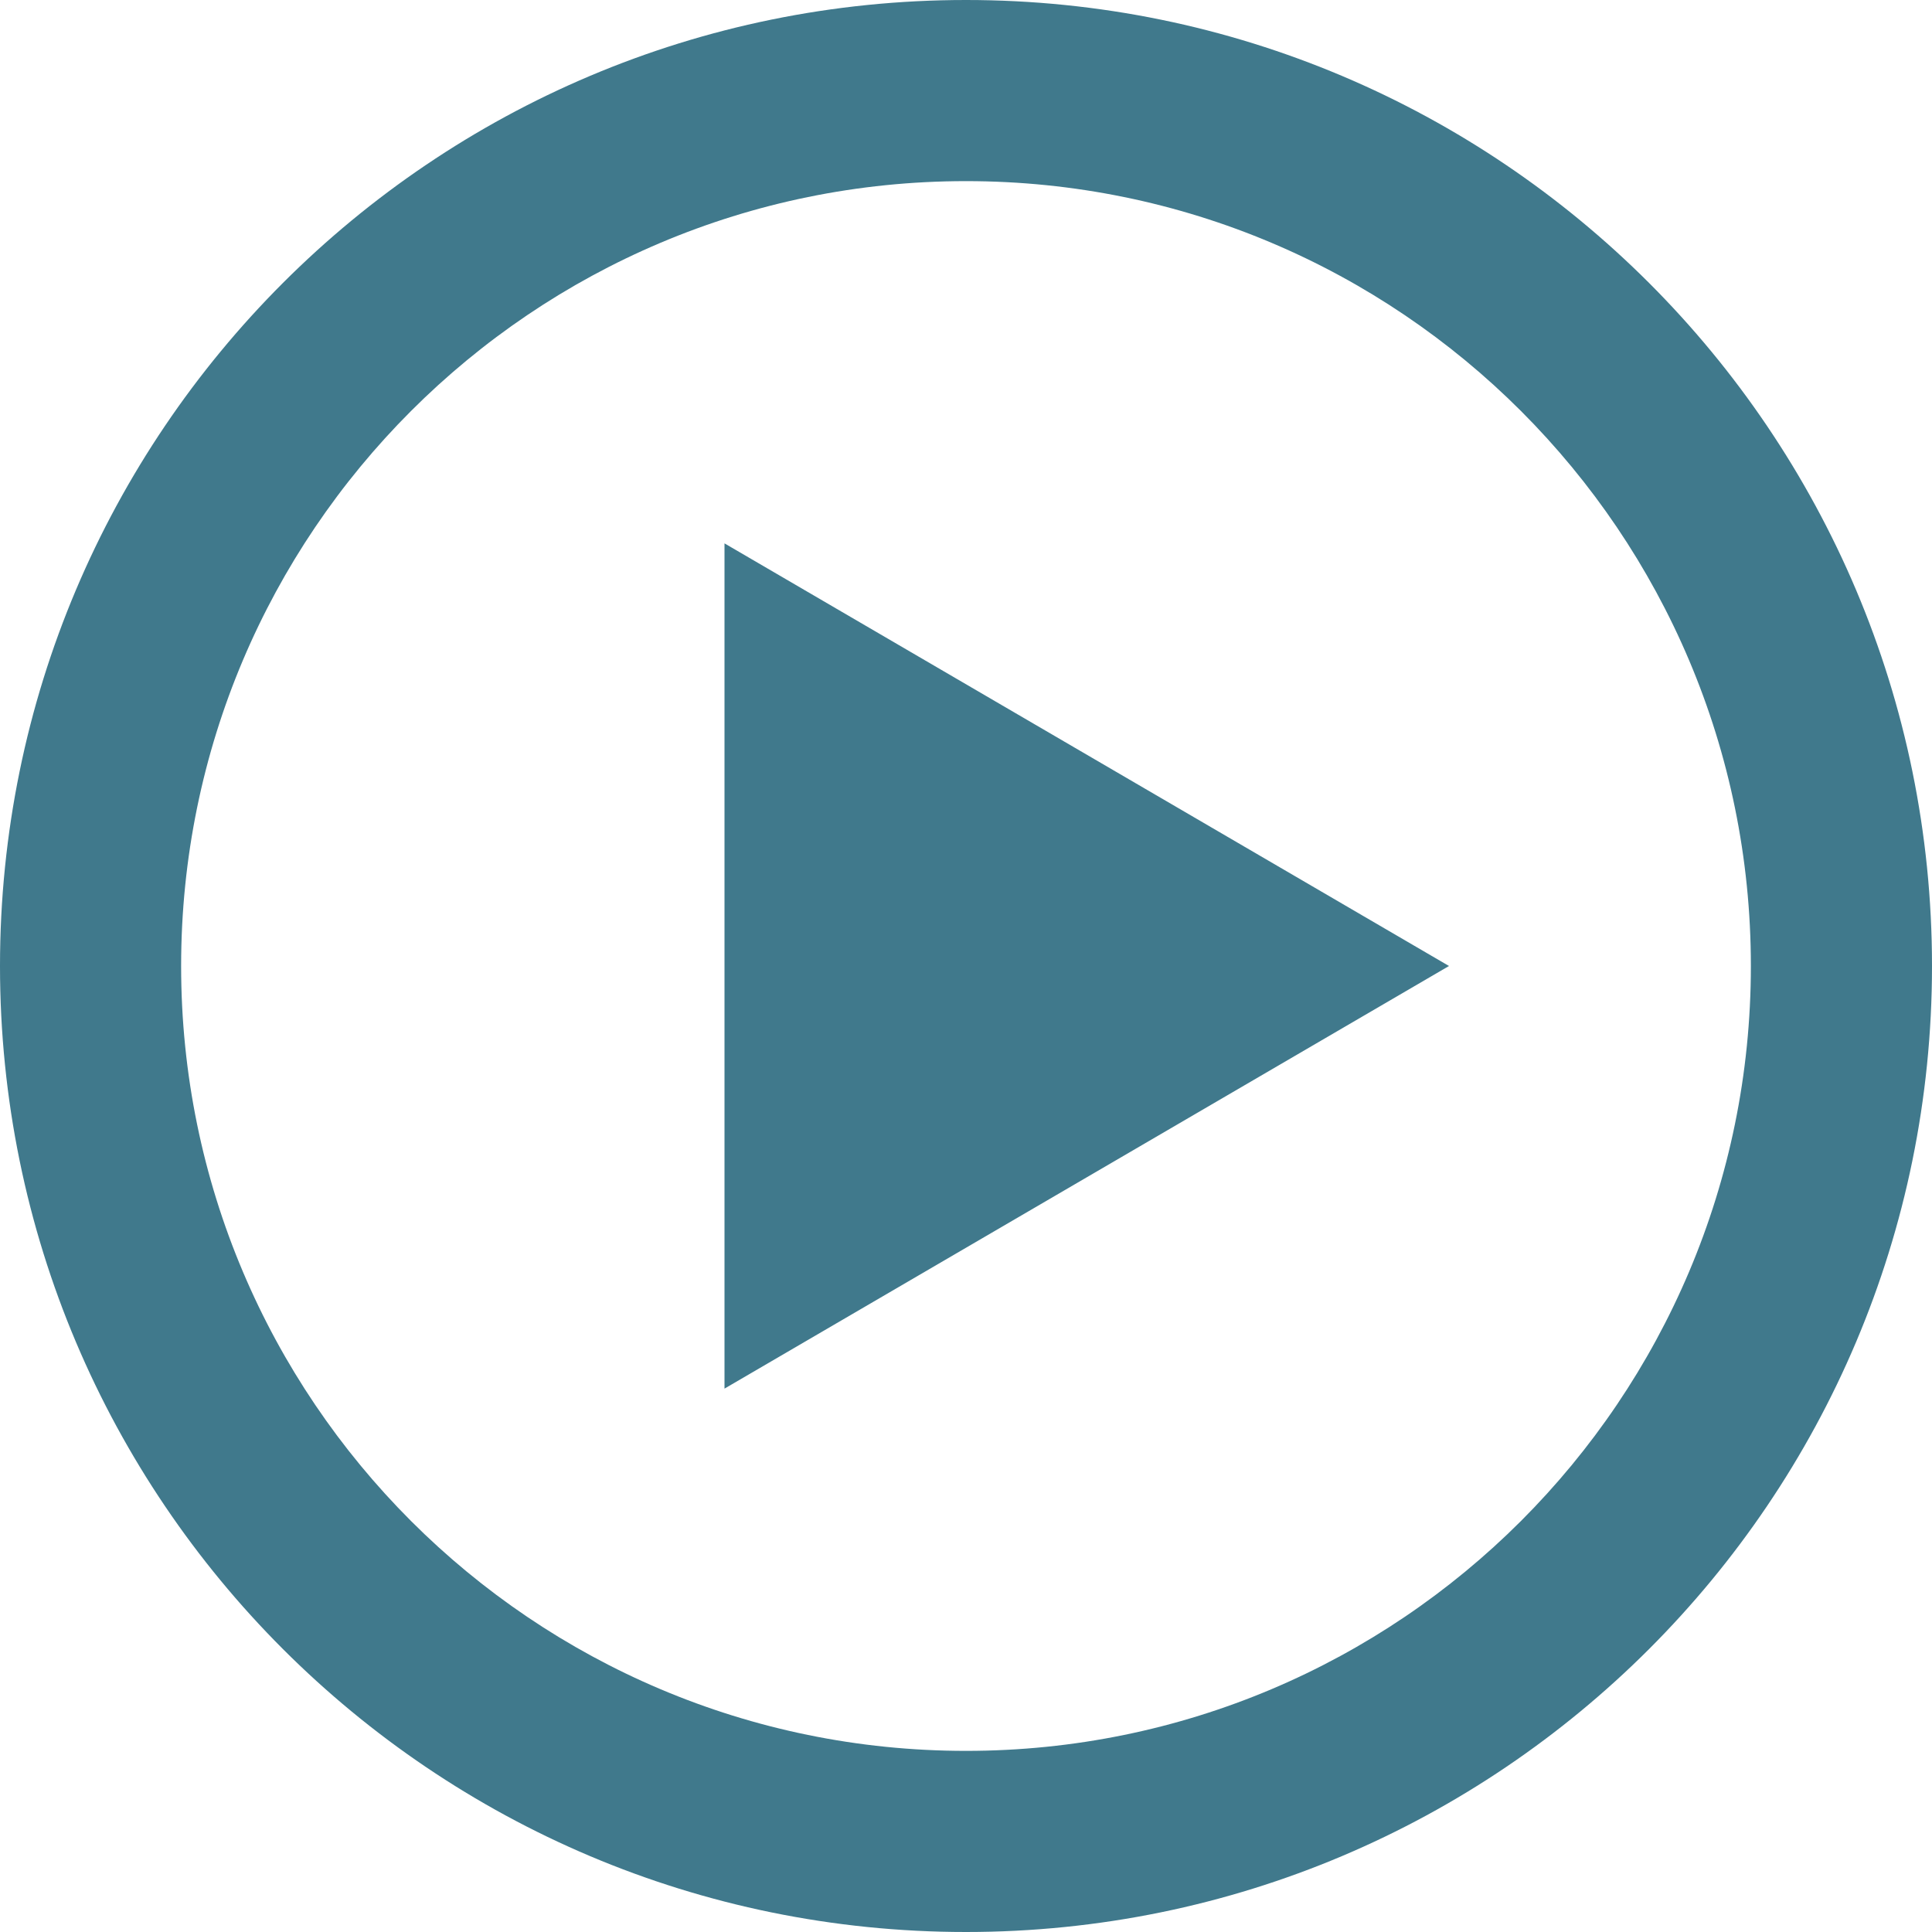
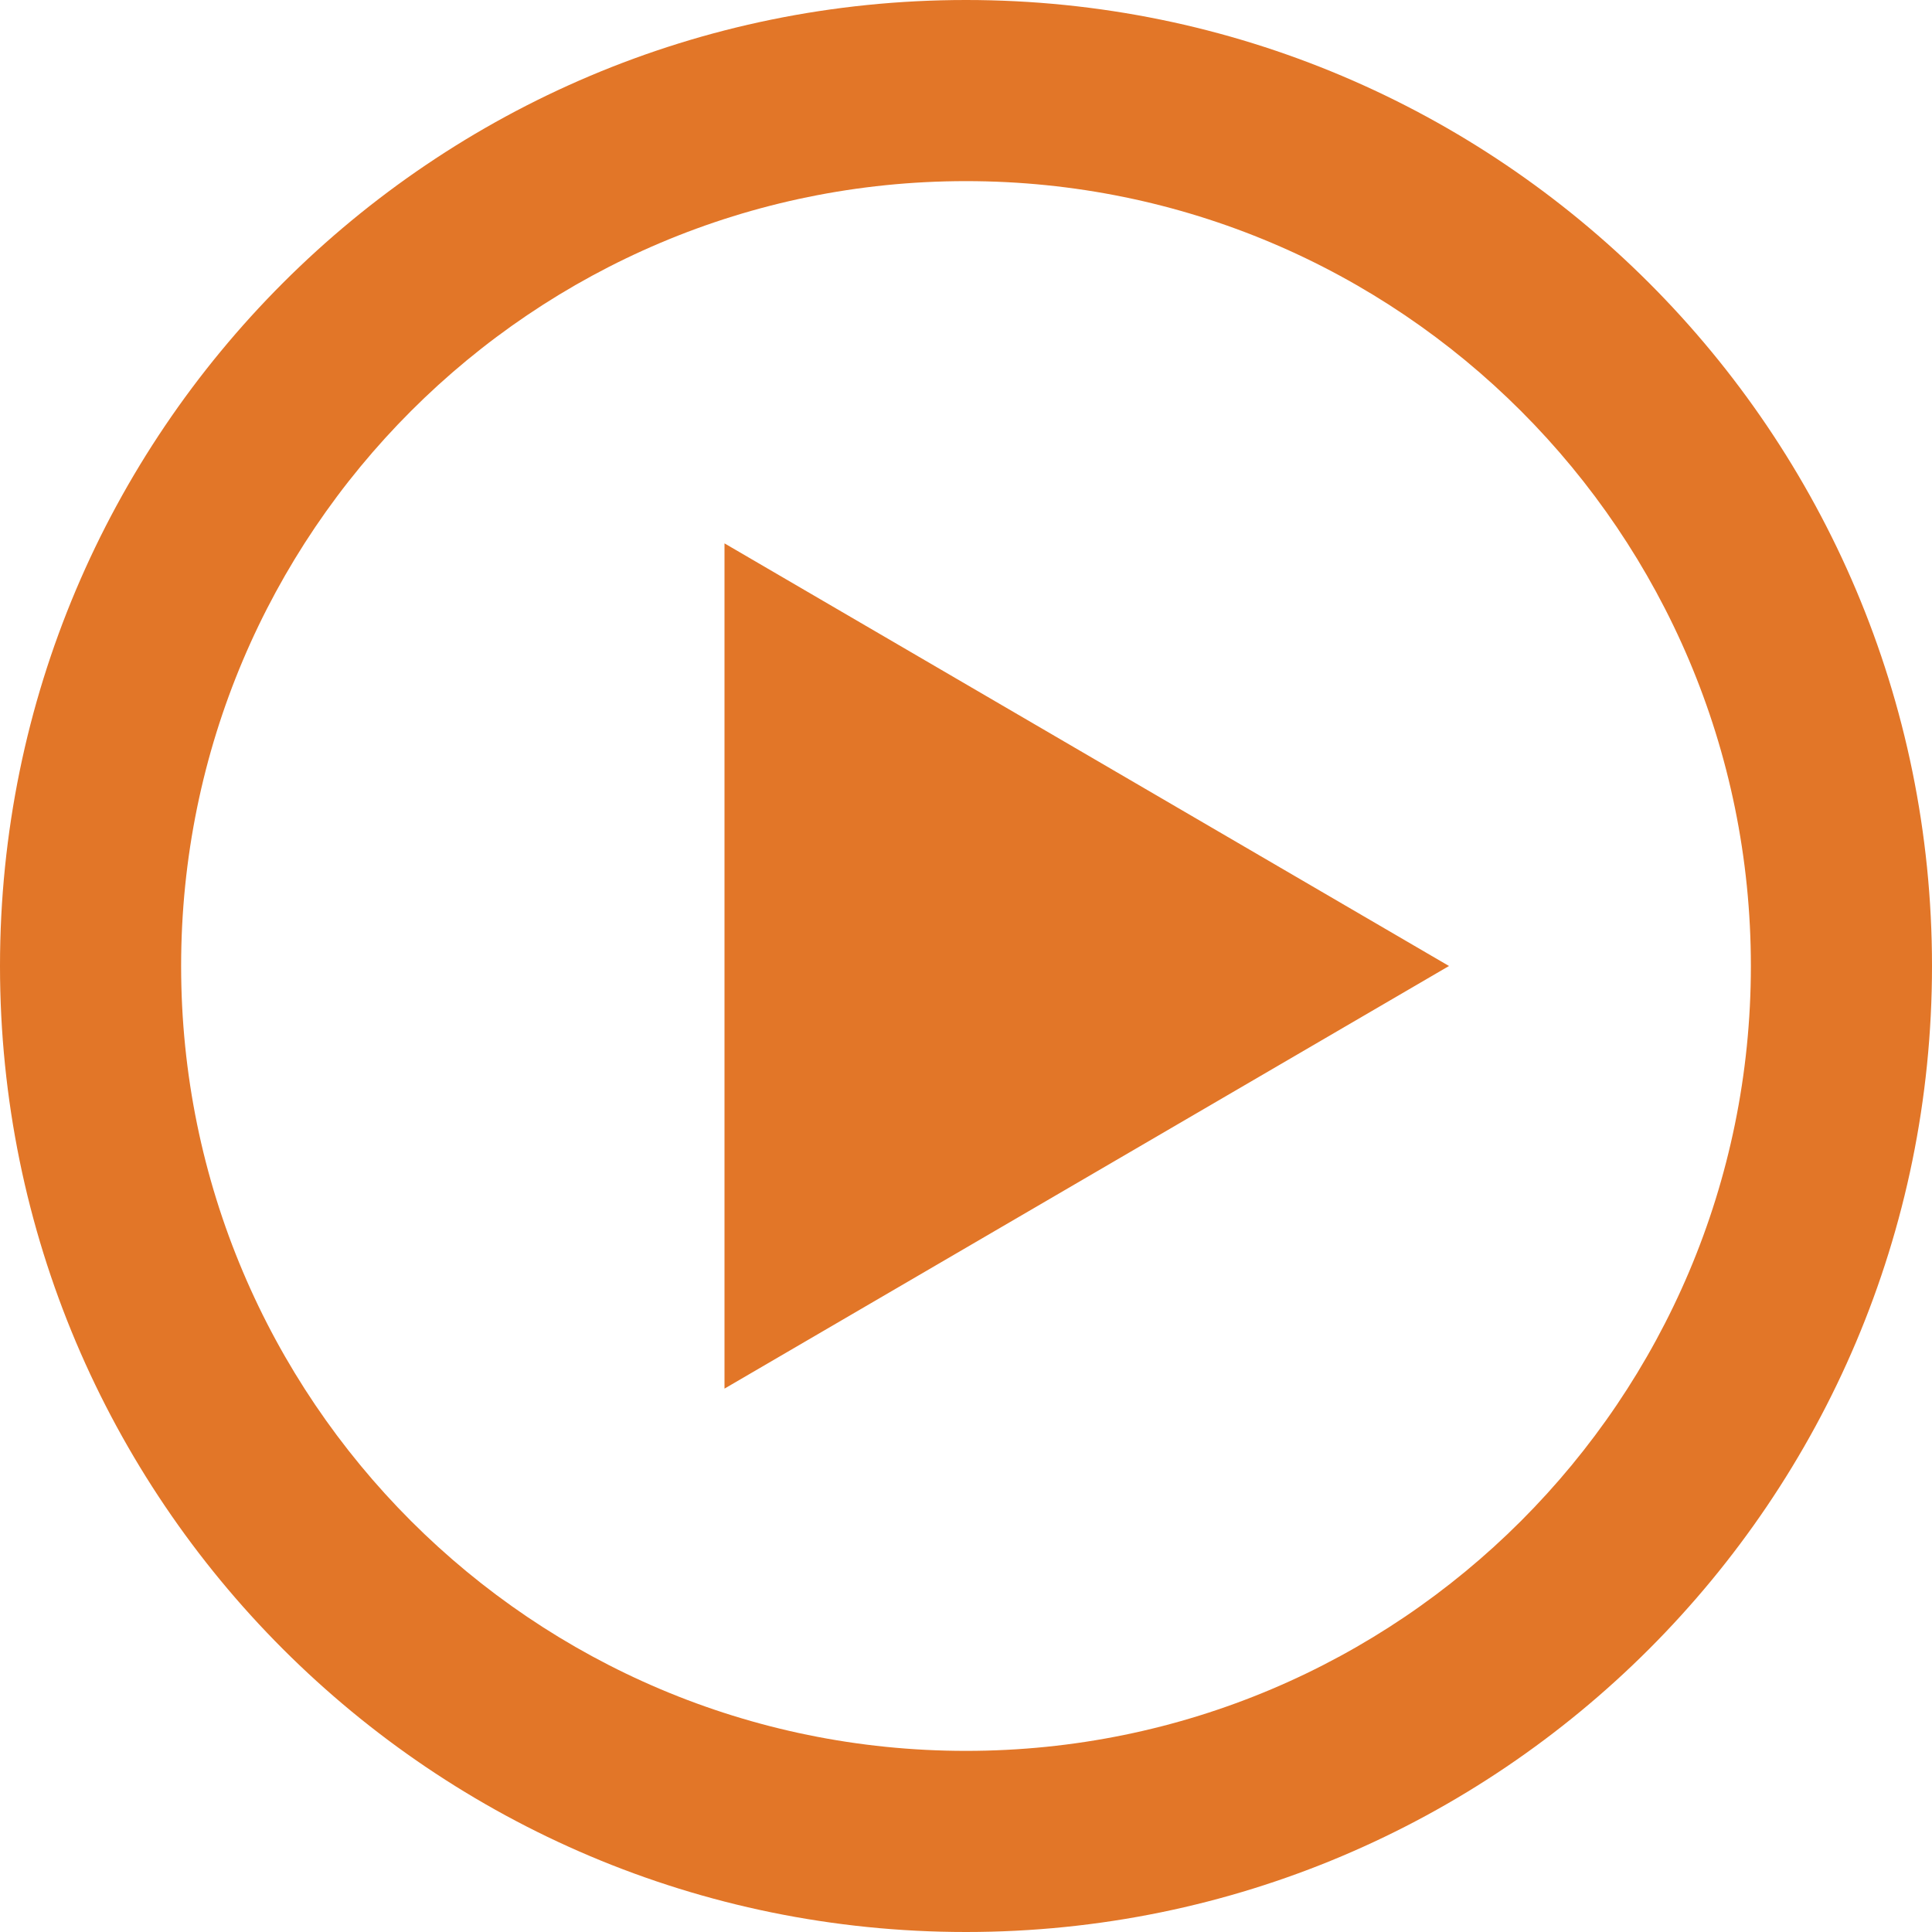
<svg xmlns="http://www.w3.org/2000/svg" version="1.1" width="64" height="64" viewBox="0 0 64 64">
-   <path fill="#40798C" d="M32 0c-17.673 0-32 14.327-32 32s14.327 32 32 32 32-14.327 32-32-14.327-32-32-32zM32 58c-14.359 0-26-11.641-26-26s11.641-26 26-26 26 11.641 26 26-11.641 26-26 26zM24 18l24 14-24 14z" />
+   <path fill="#e27628" d="M32 0c-17.673 0-32 14.327-32 32s14.327 32 32 32 32-14.327 32-32-14.327-32-32-32zM32 58c-14.359 0-26-11.641-26-26s11.641-26 26-26 26 11.641 26 26-11.641 26-26 26zM24 18l24 14-24 14z" />
</svg>
